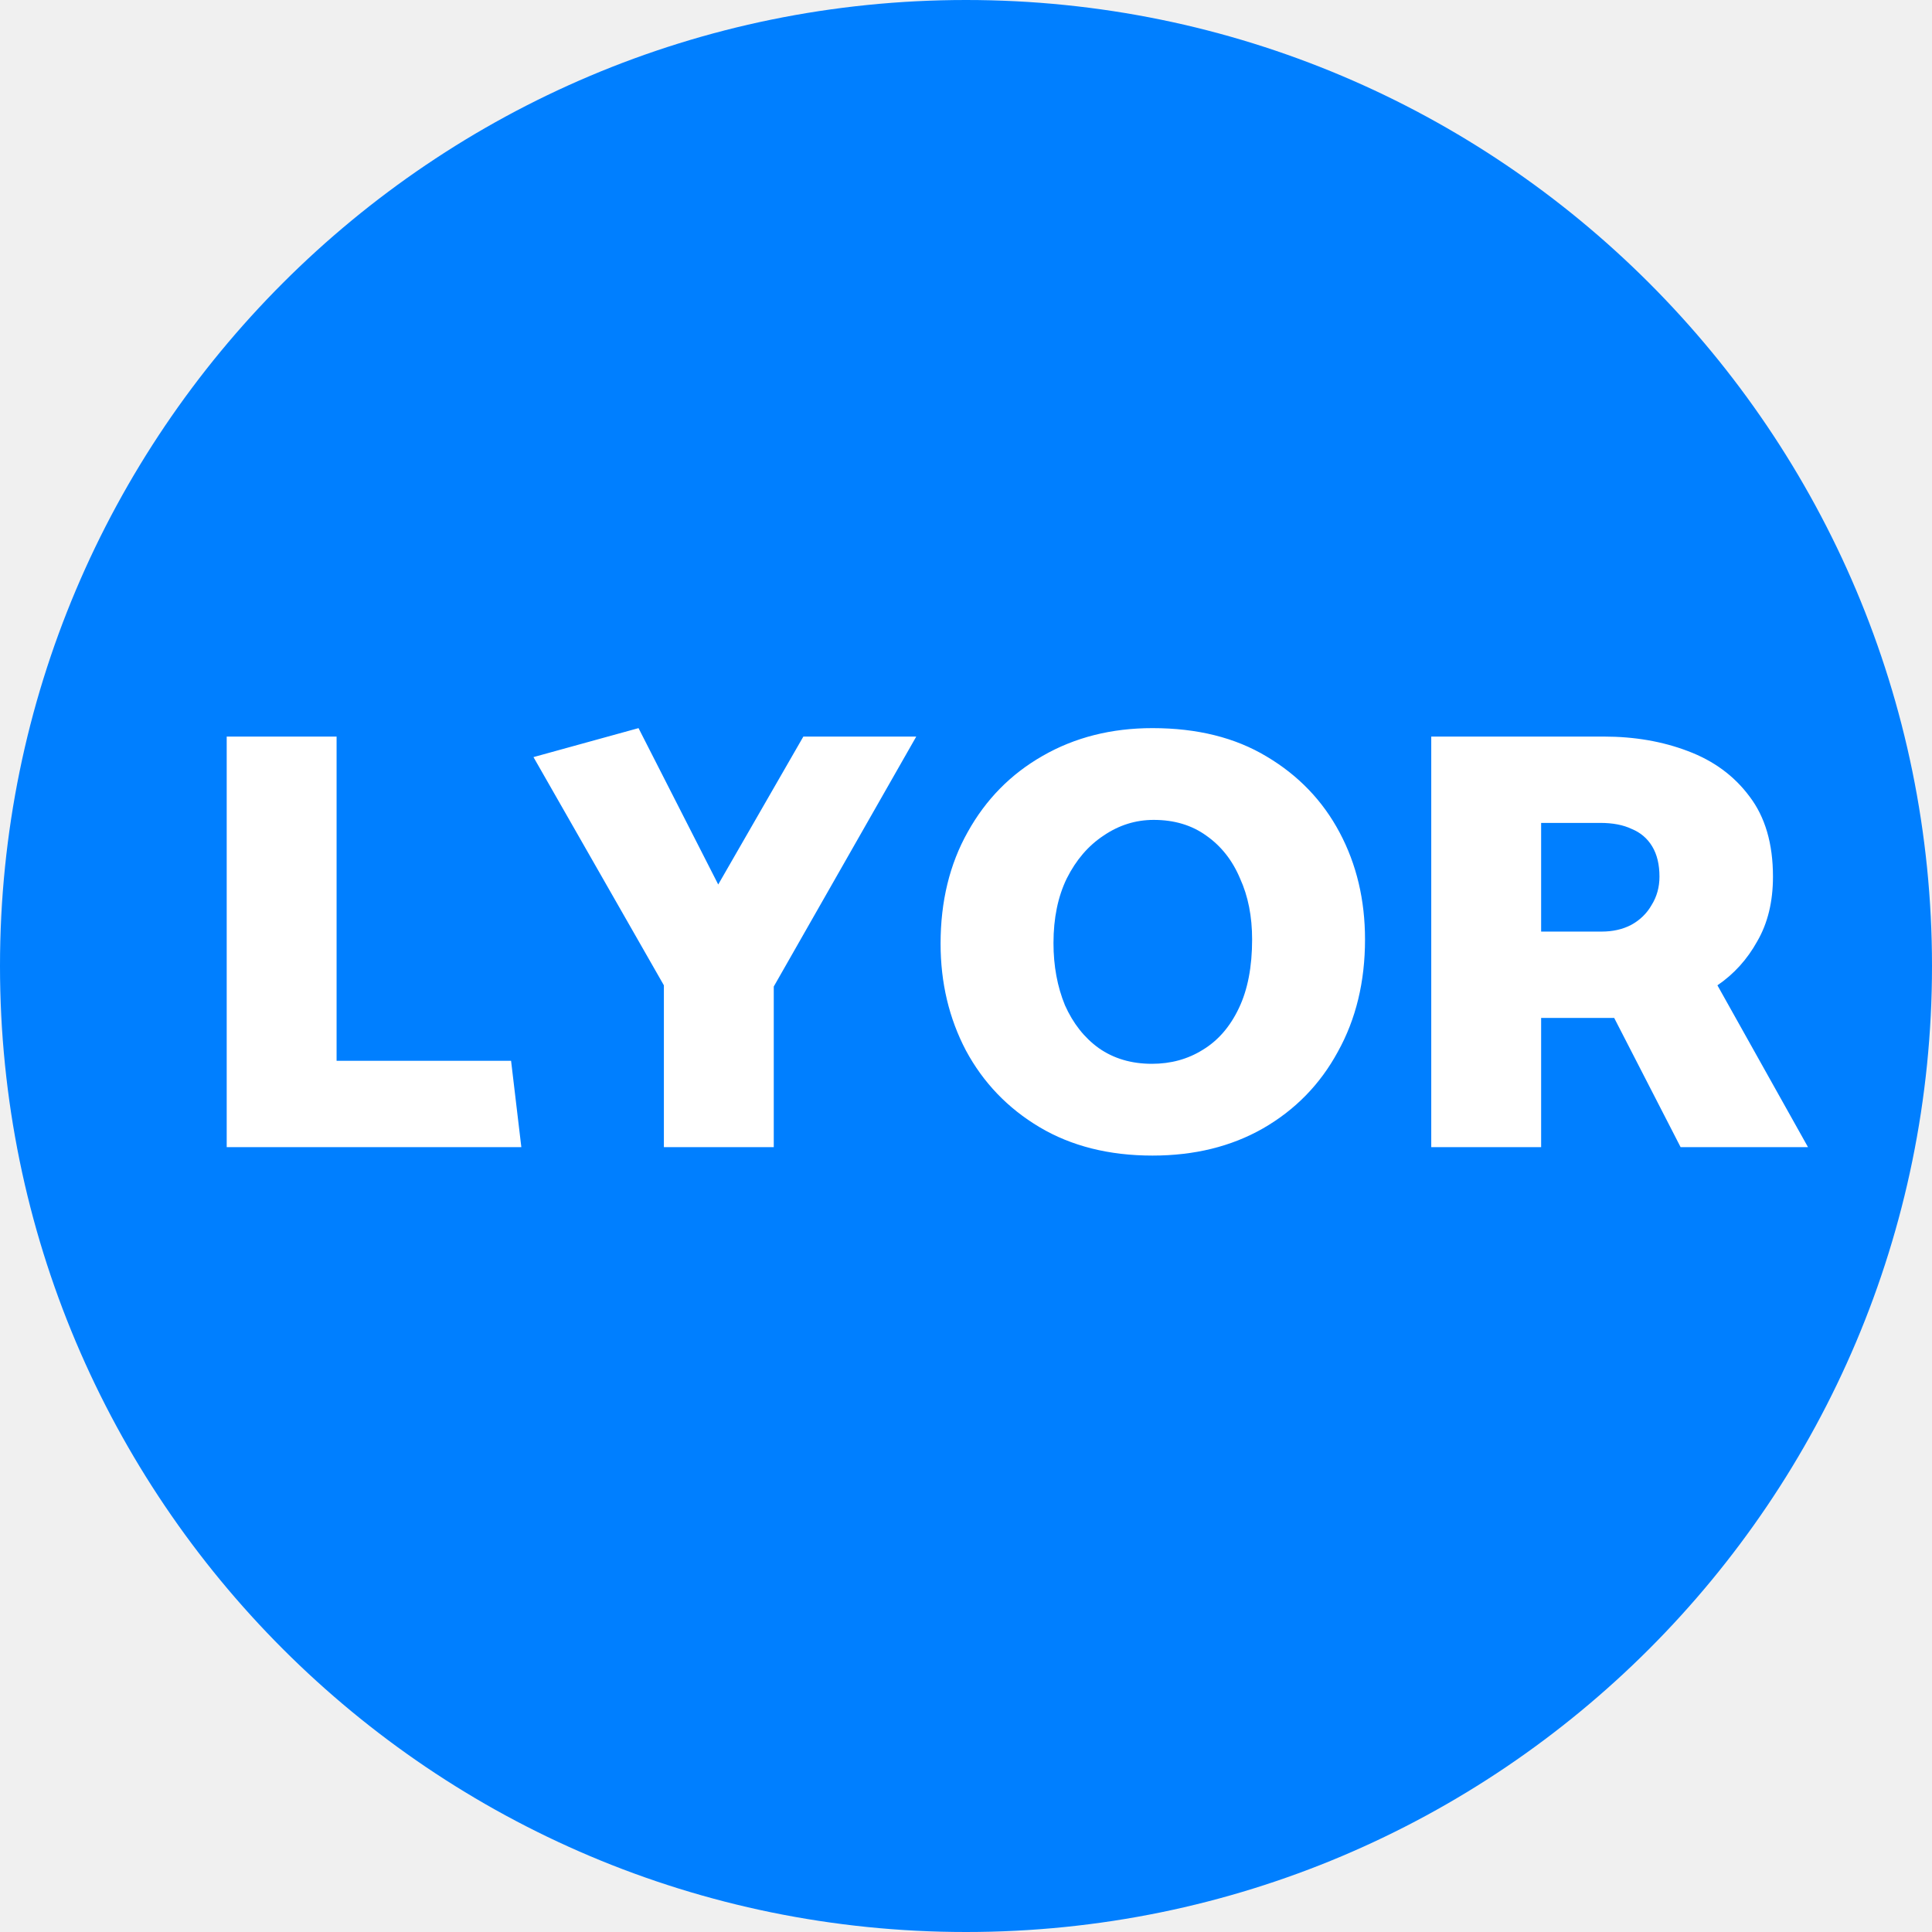
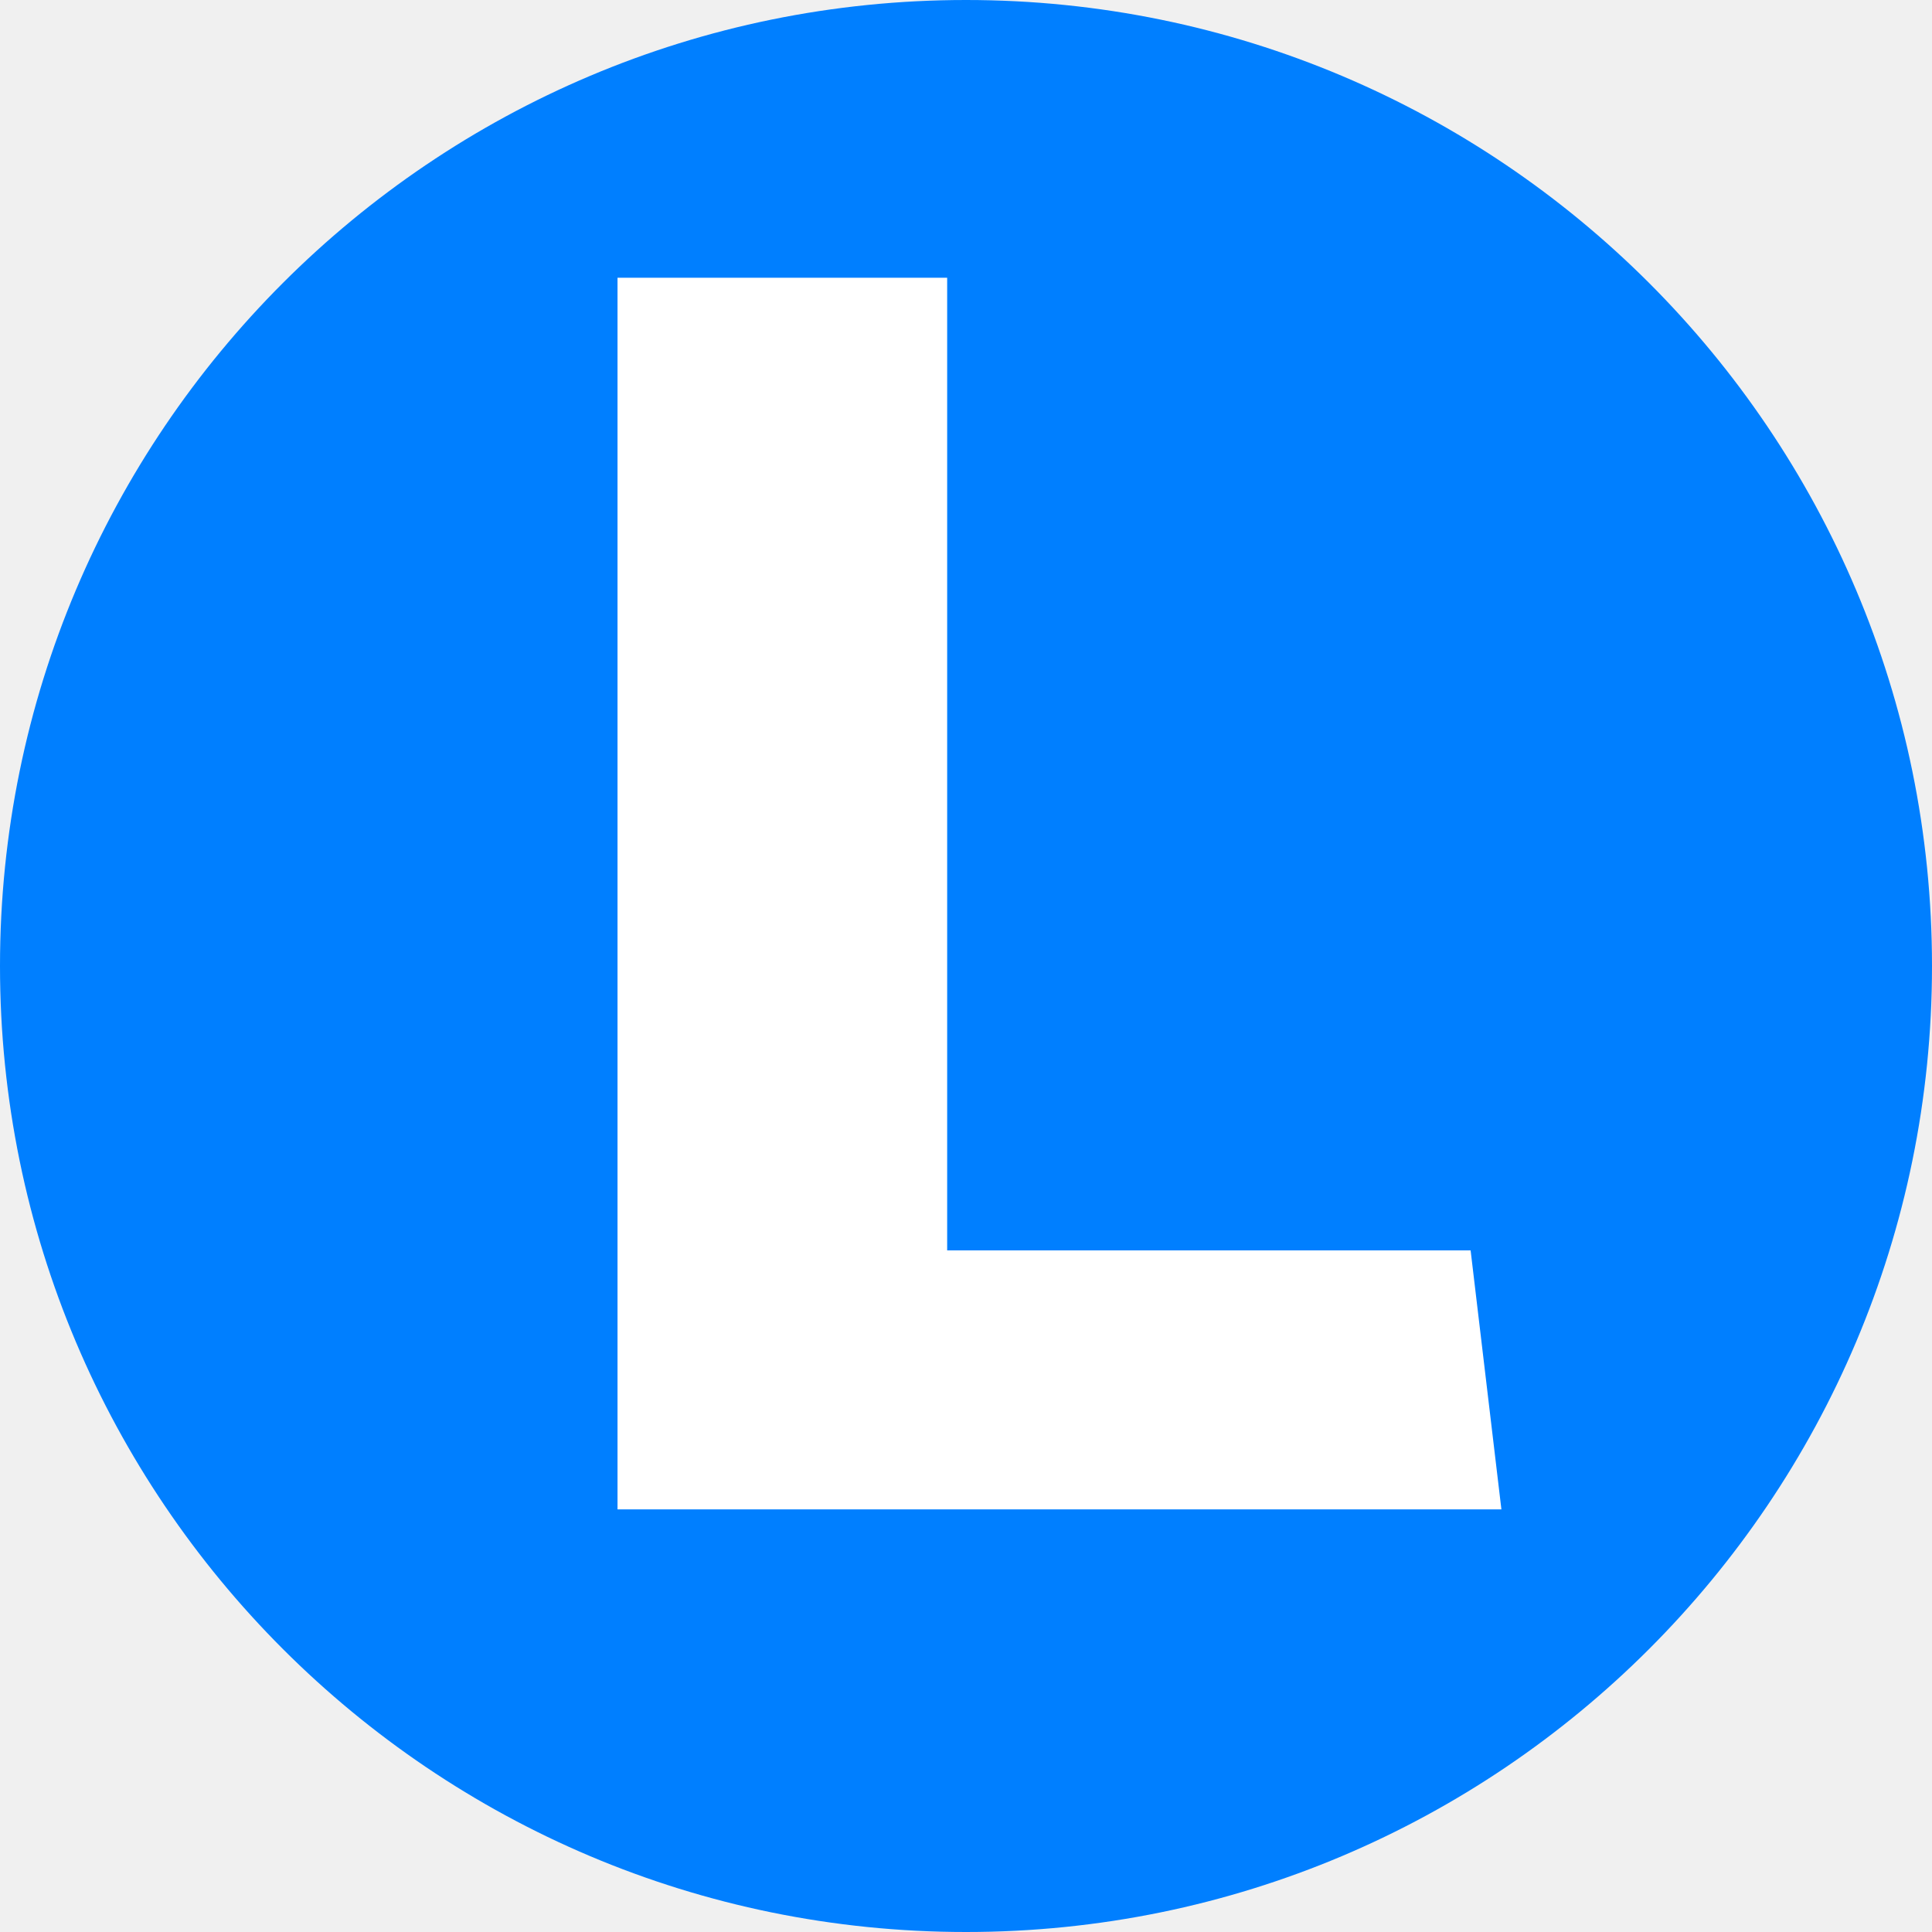
<svg xmlns="http://www.w3.org/2000/svg" width="32" height="32" viewBox="0 0 32 32" fill="none">
  <circle cx="16" cy="16" r="16" fill="#007FFF" />
-   <path d="M8.465 17.57L8.635 19H3.755V12.2H5.575V17.57H8.465ZM12.816 19H10.996V16.32L8.836 12.54L10.576 12.06L11.896 14.65L13.306 12.2H15.176L12.816 16.34V19ZM19.089 19.14C18.369 19.14 17.746 18.983 17.219 18.67C16.693 18.357 16.286 17.933 15.999 17.4C15.719 16.867 15.579 16.277 15.579 15.63C15.579 14.93 15.729 14.313 16.029 13.78C16.329 13.24 16.743 12.82 17.269 12.52C17.803 12.213 18.409 12.06 19.089 12.06C19.829 12.06 20.459 12.217 20.979 12.53C21.506 12.843 21.909 13.263 22.189 13.79C22.469 14.317 22.609 14.907 22.609 15.56C22.609 16.26 22.459 16.88 22.159 17.42C21.866 17.96 21.453 18.383 20.919 18.69C20.393 18.99 19.783 19.14 19.089 19.14ZM19.079 17.62C19.393 17.62 19.673 17.543 19.919 17.39C20.173 17.237 20.373 17.007 20.519 16.7C20.666 16.393 20.739 16.013 20.739 15.56C20.739 15.18 20.673 14.843 20.539 14.55C20.413 14.25 20.226 14.013 19.979 13.84C19.739 13.667 19.449 13.58 19.109 13.58C18.809 13.58 18.533 13.667 18.279 13.84C18.026 14.007 17.823 14.243 17.669 14.55C17.523 14.85 17.449 15.207 17.449 15.62C17.449 16 17.513 16.343 17.639 16.65C17.773 16.95 17.959 17.187 18.199 17.36C18.446 17.533 18.739 17.62 19.079 17.62ZM26.506 13.63H25.526V15.43H26.526C26.713 15.43 26.876 15.393 27.016 15.32C27.163 15.24 27.276 15.13 27.356 14.99C27.443 14.85 27.486 14.693 27.486 14.52C27.486 14.32 27.446 14.153 27.366 14.02C27.286 13.887 27.173 13.79 27.026 13.73C26.886 13.663 26.713 13.63 26.506 13.63ZM23.706 12.2H26.566C27.073 12.2 27.536 12.28 27.956 12.44C28.383 12.6 28.723 12.85 28.976 13.19C29.236 13.53 29.366 13.973 29.366 14.52C29.366 14.933 29.28 15.29 29.106 15.59C28.94 15.89 28.72 16.133 28.446 16.32L29.946 19H27.836L26.736 16.86C26.636 16.86 26.536 16.86 26.436 16.86C26.336 16.86 26.236 16.86 26.136 16.86H25.526V19H23.706V12.2Z" fill="white" />
+   <path d="M24.358 20.71L24.868 25H10.228V4.6H15.688V20.71H24.358Z" fill="white" />
</svg>
